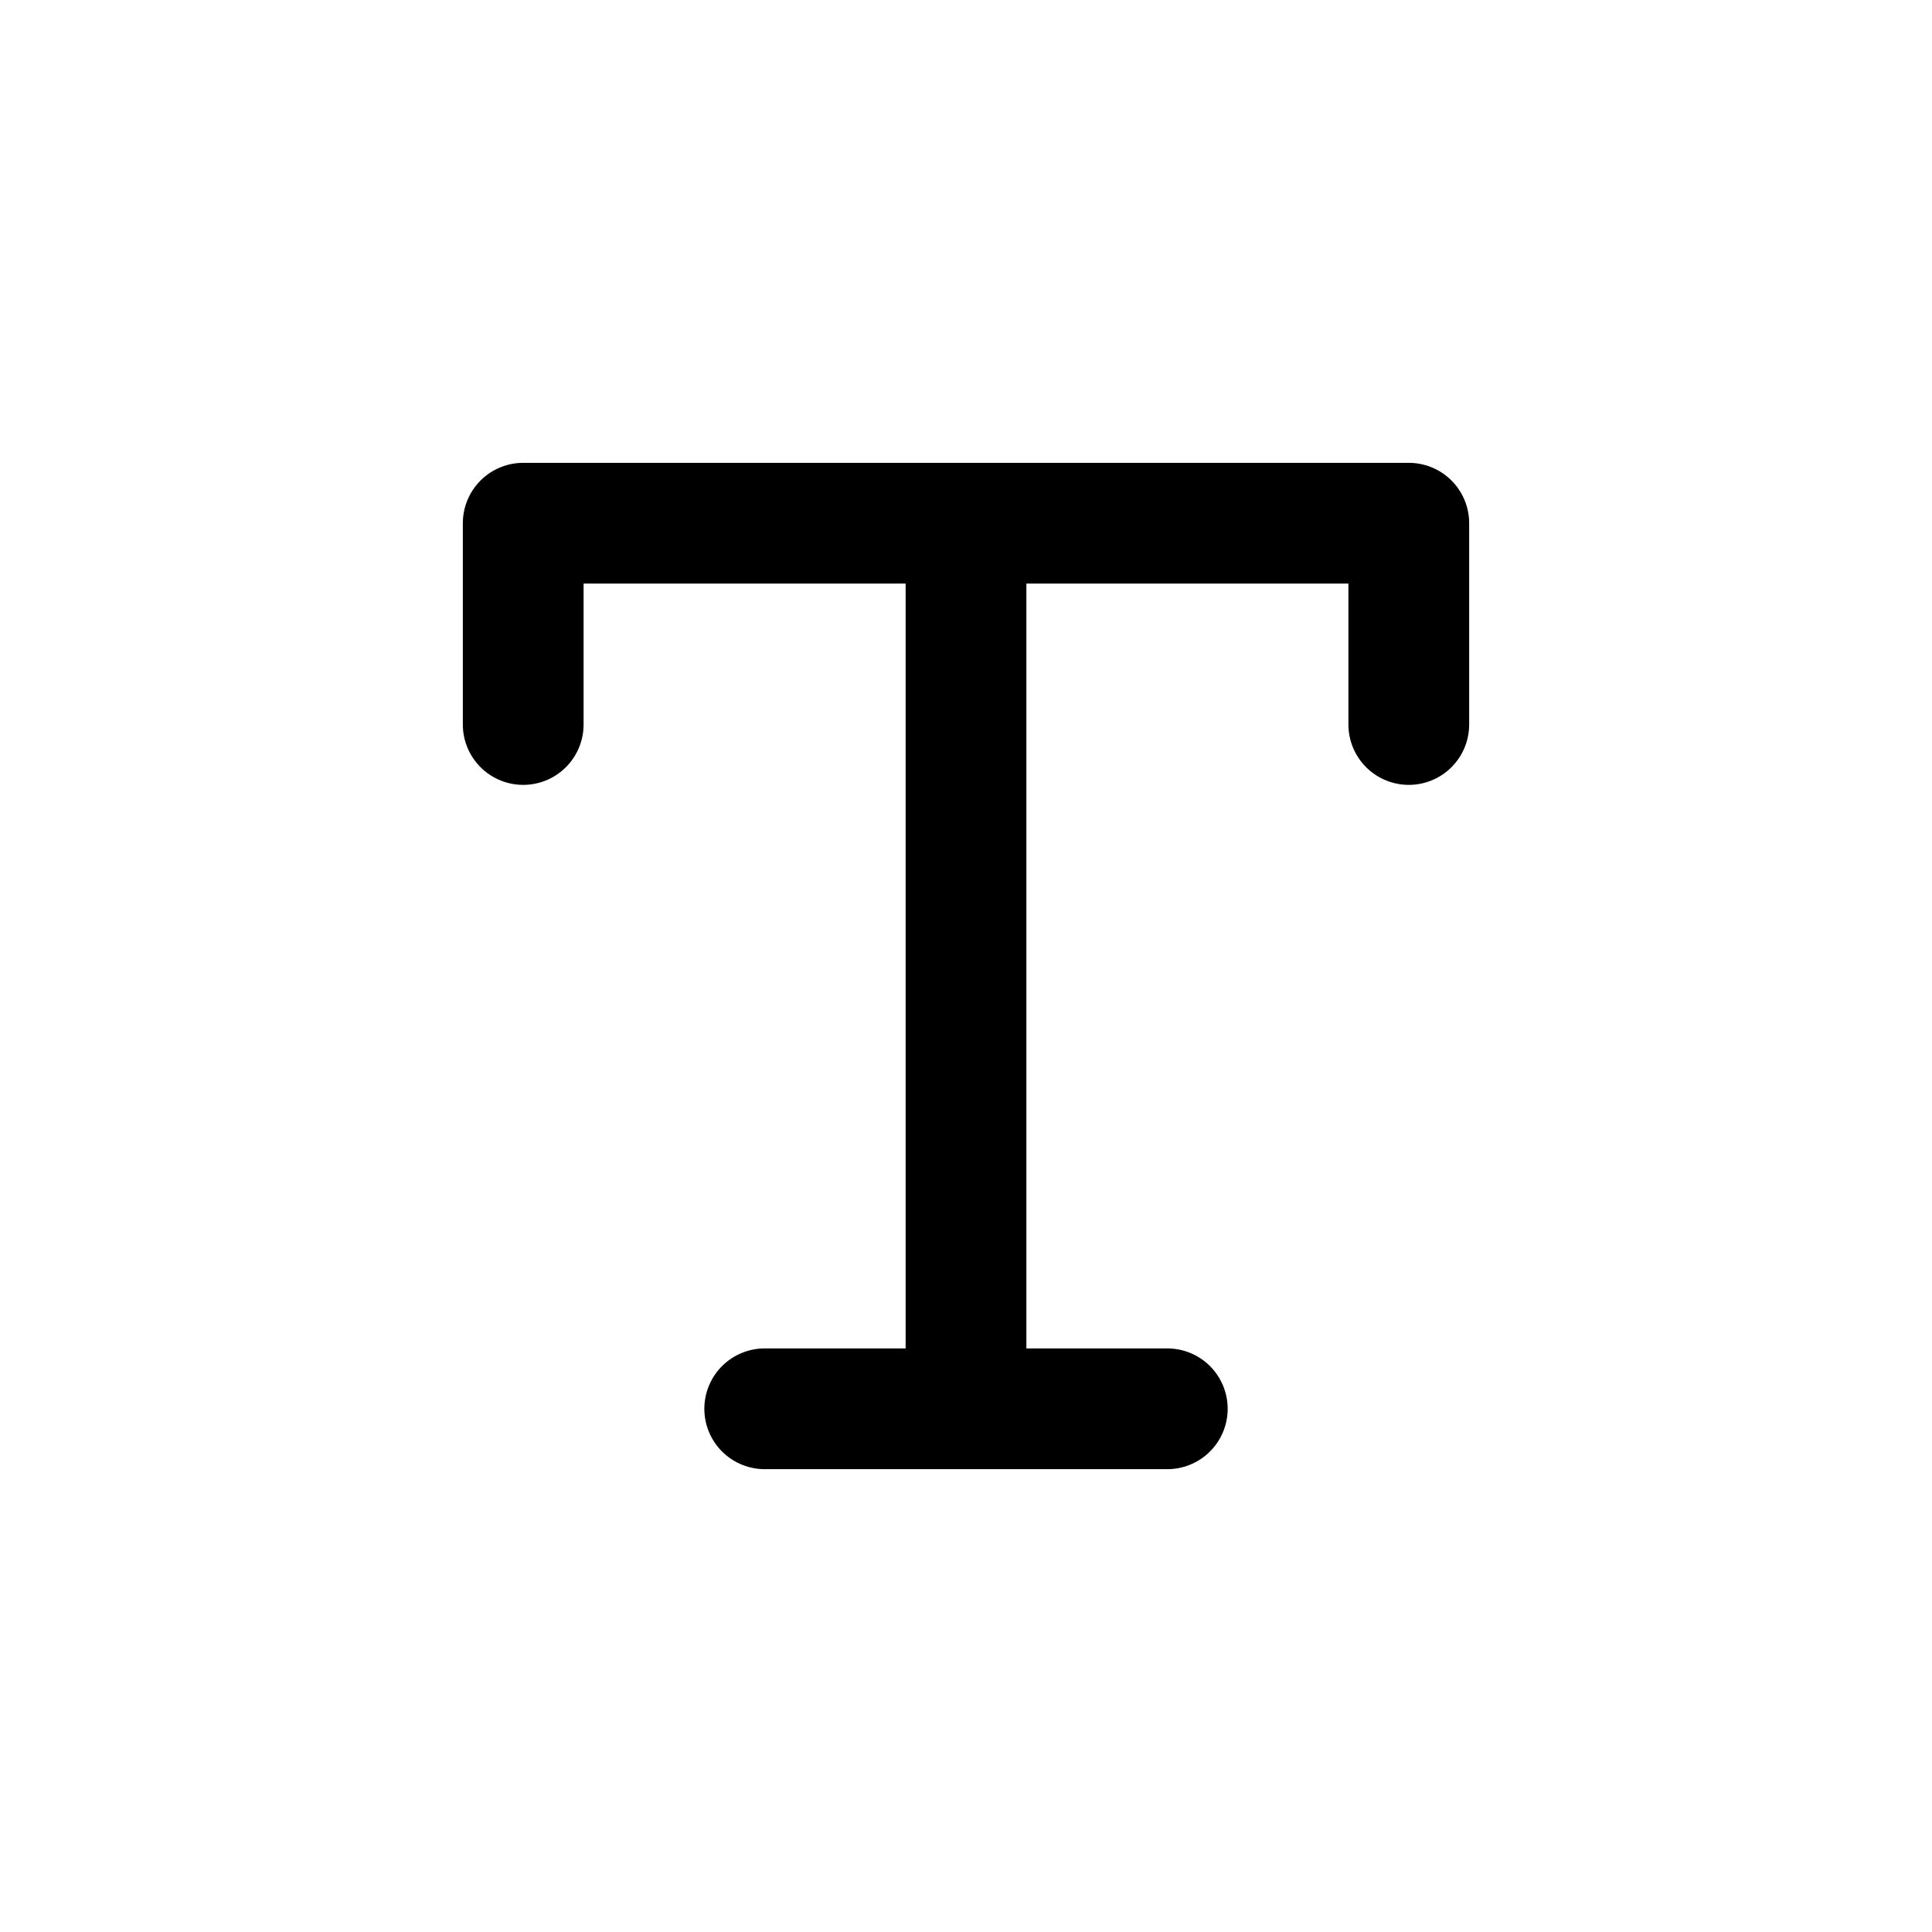
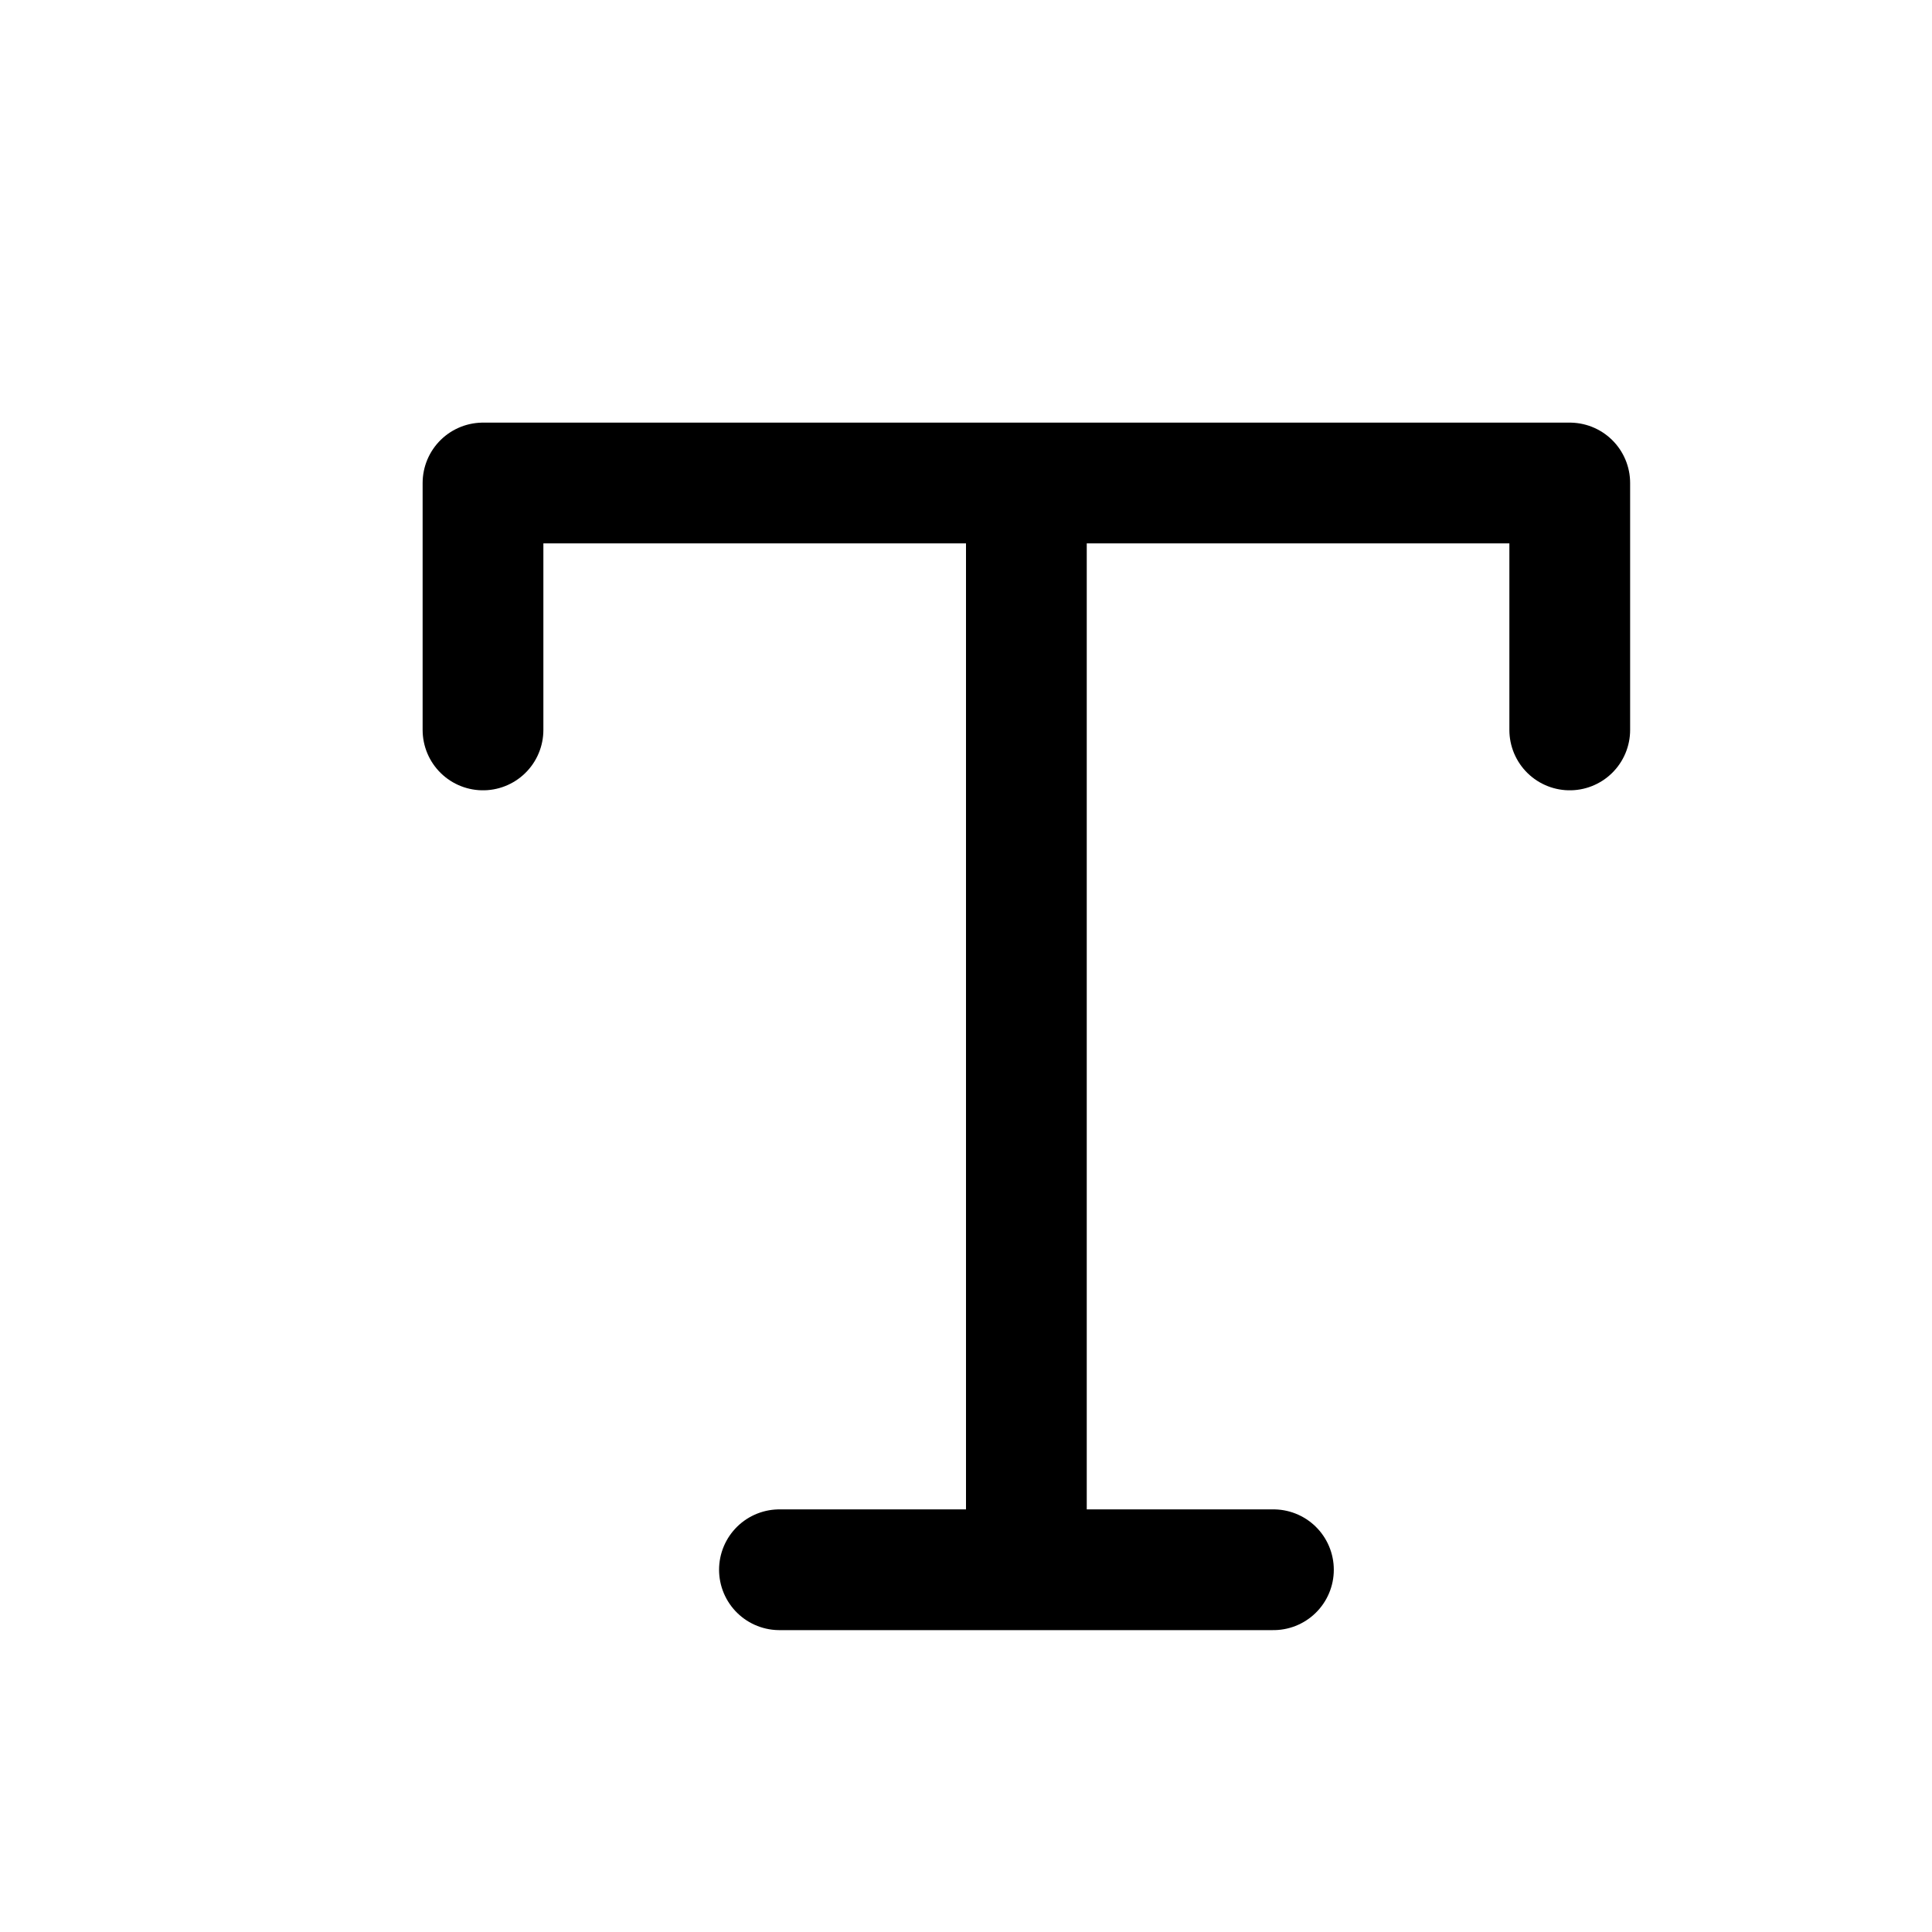
<svg xmlns="http://www.w3.org/2000/svg" width="16" height="16" viewBox="0 0 16 16" fill="none">
-   <path d="M4.333 6V4.333H8M11.667 6V4.333H8M8 4.333V11.667M8 11.667H6.333M8 11.667H9.667" stroke="#000" stroke-width="1" stroke-linecap="round" stroke-linejoin="round" />
+   <path d="M4 6.045V4H8.5M13 6.045V4H8.5M8.5 4V13M8.5 13H6.455M8.5 13H10.546" stroke-linecap="round" stroke-linejoin="round" stroke="black" />
</svg>
